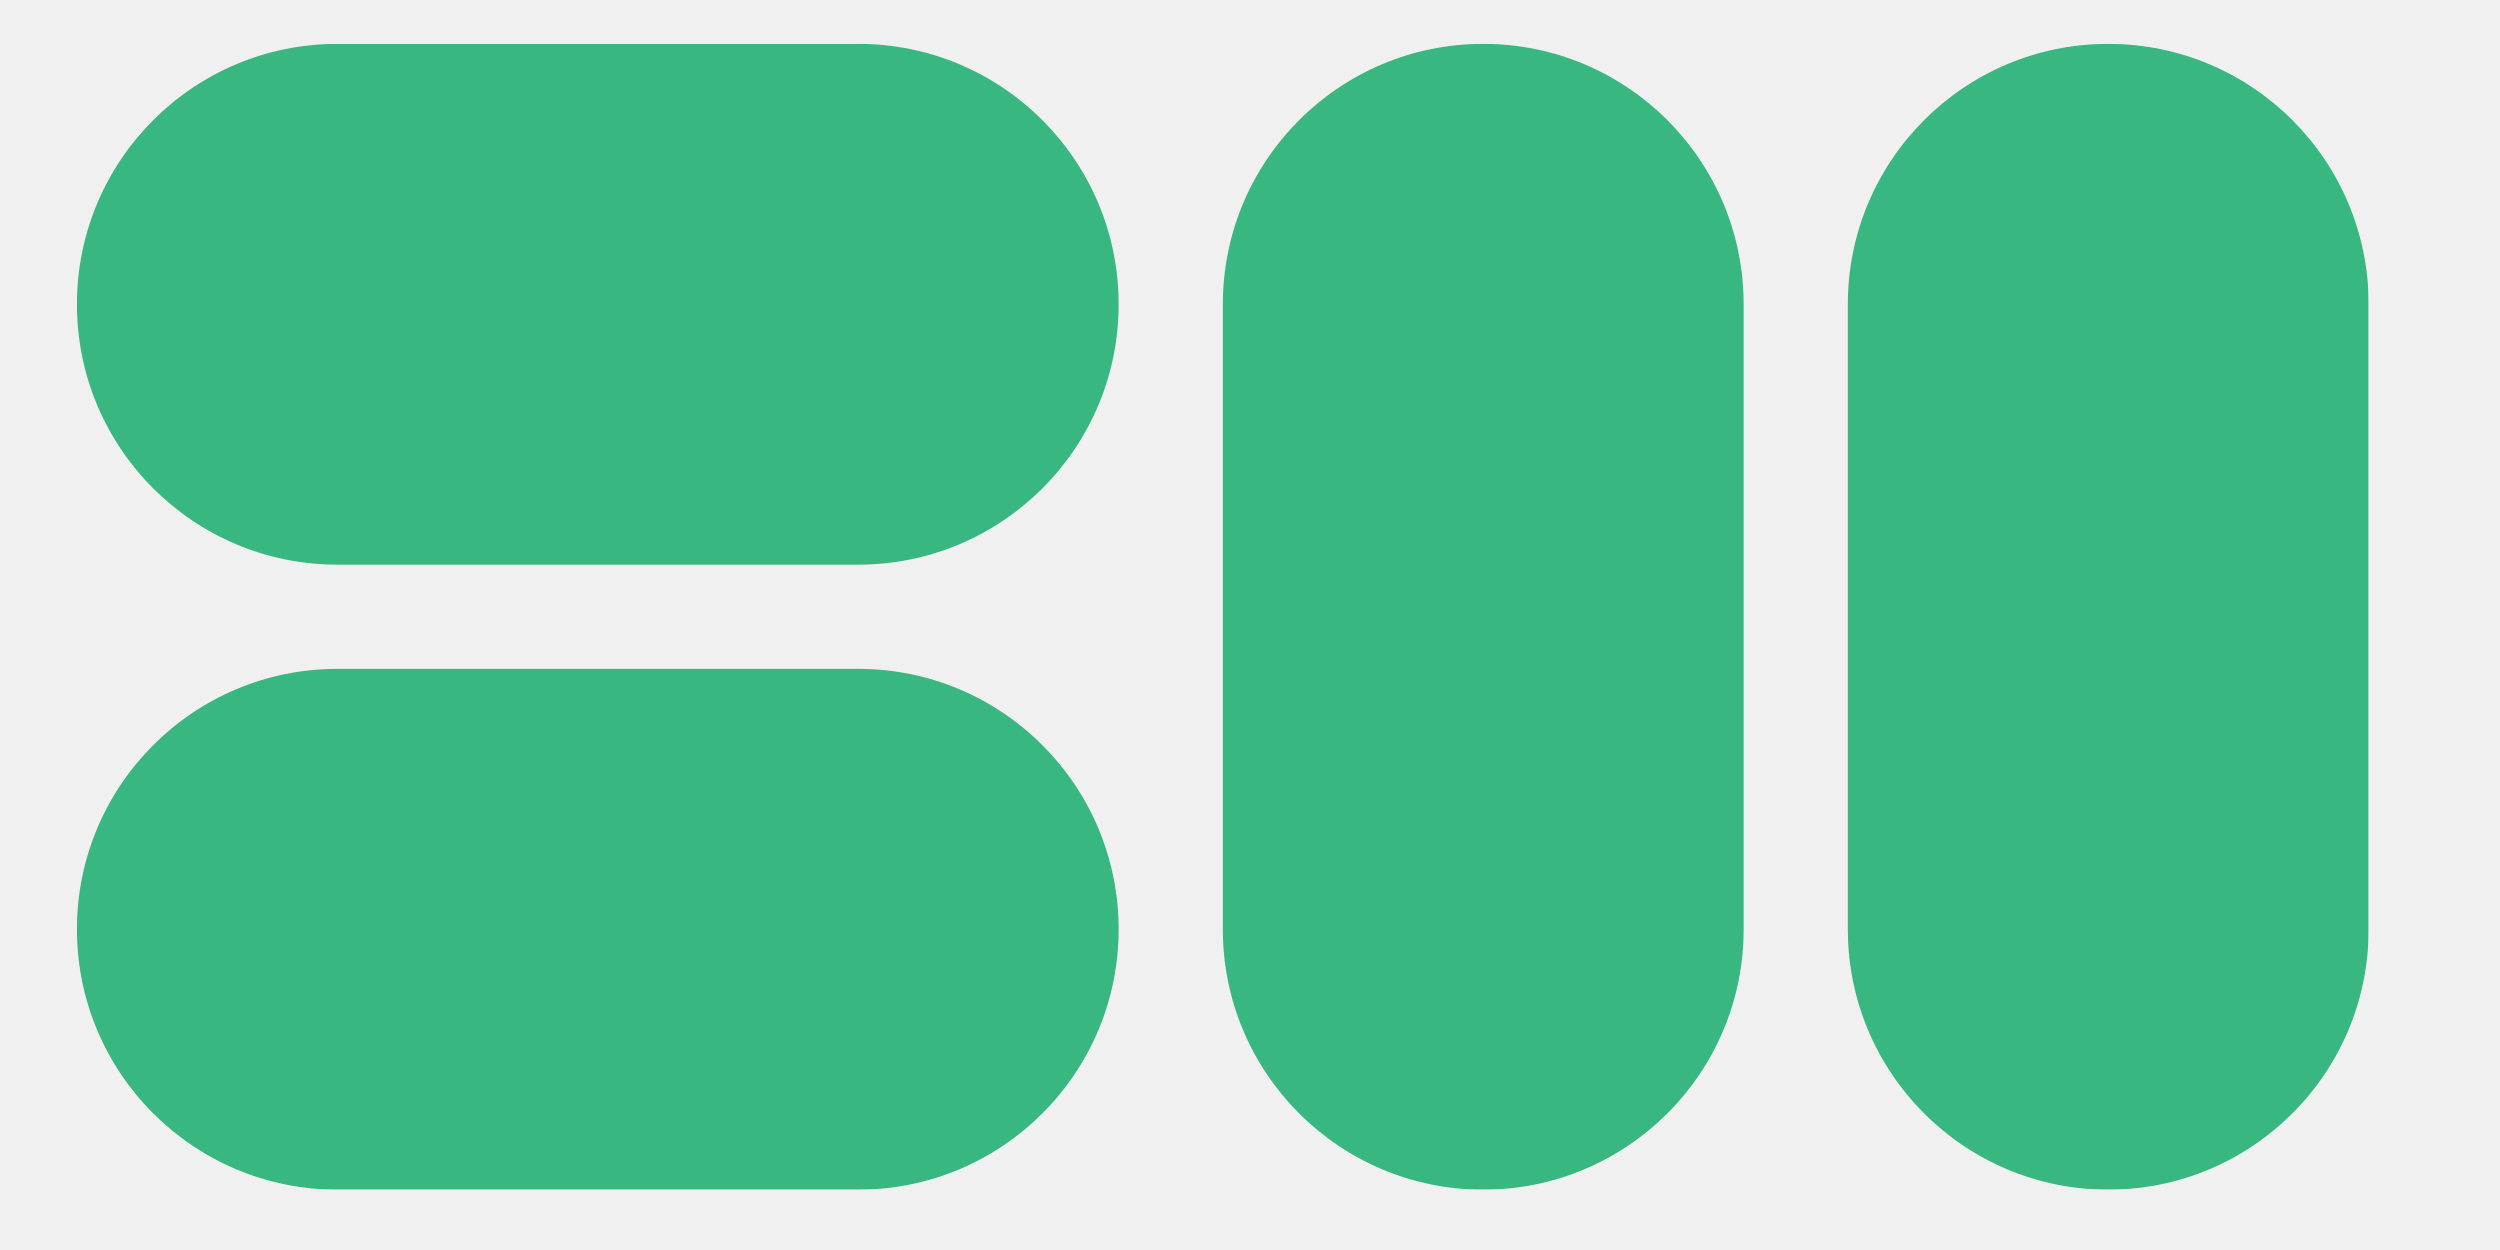
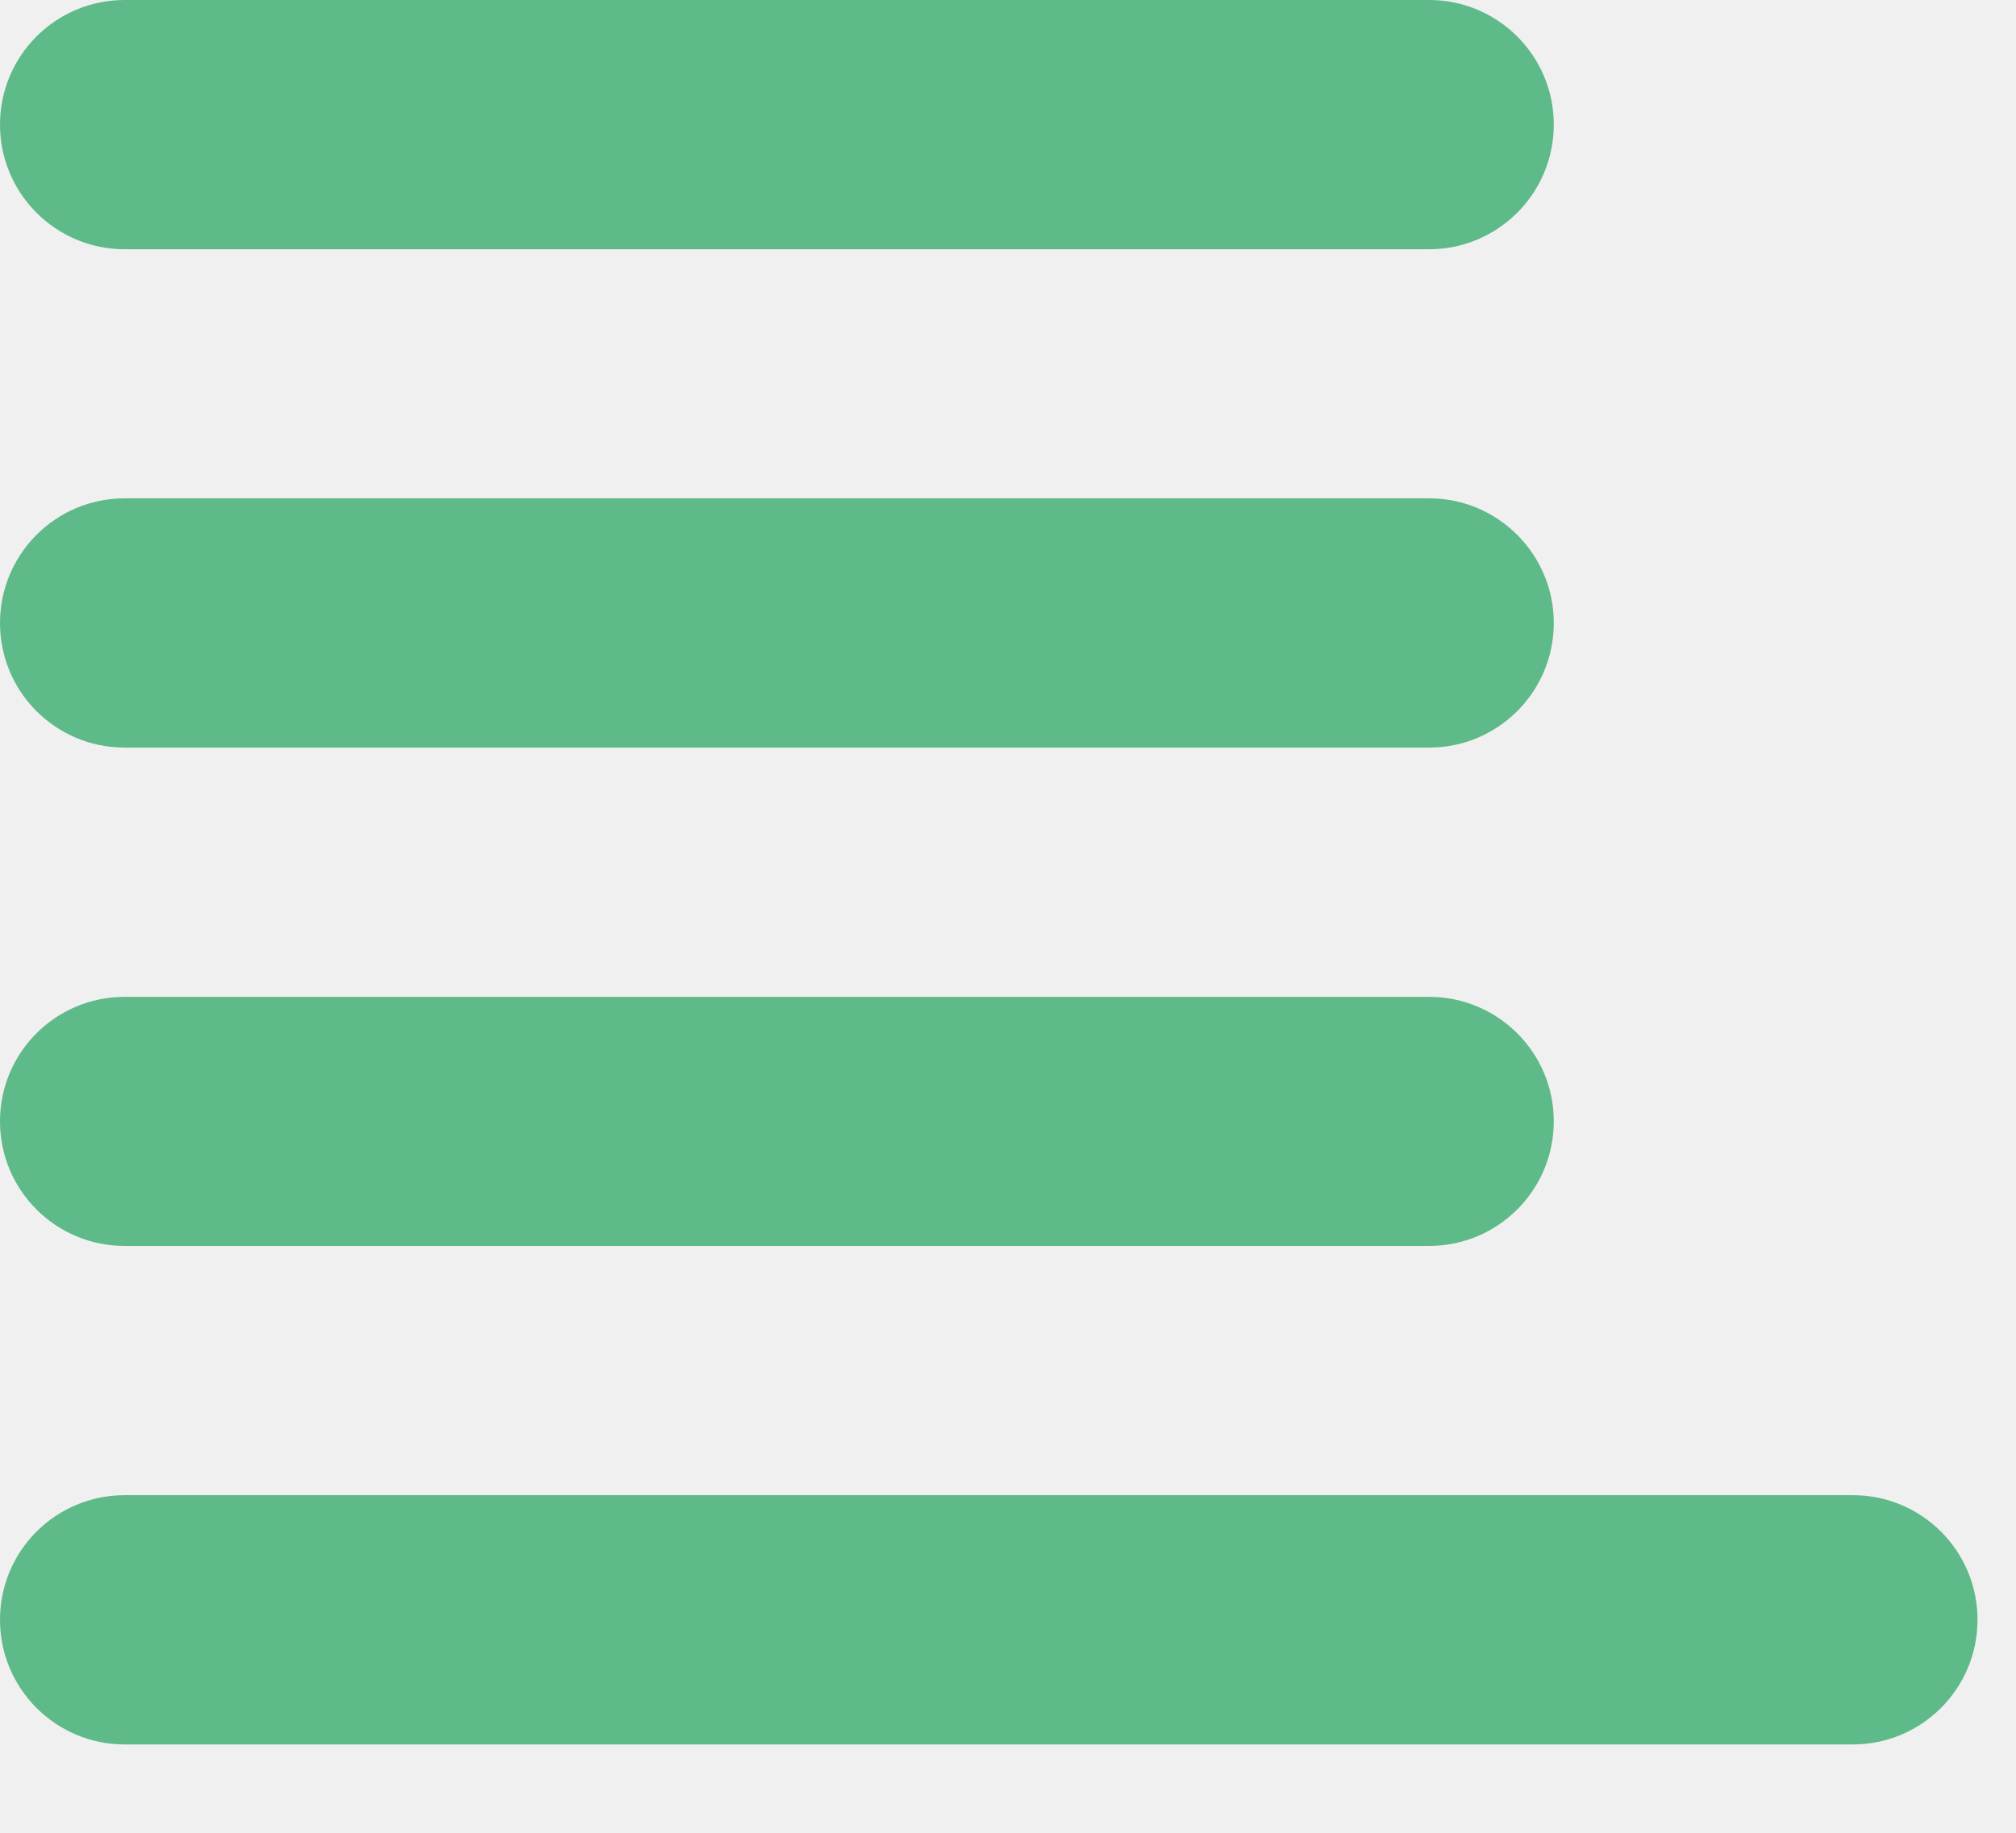
- <svg xmlns="http://www.w3.org/2000/svg" width="22" height="11" viewBox="0 0 22 11" fill="none">
-   <g clip-path="url(#clip0_91_6525)">
-     <mask id="mask0_91_6525" style="mask-type:luminance" maskUnits="userSpaceOnUse" x="0" y="0" width="21" height="11">
-       <path d="M20.844 0.386H0.677V10.469H20.844V0.386Z" fill="white" />
-     </mask>
-     <g mask="url(#mask0_91_6525)">
-       <path d="M7.552 0.386H2.969C1.703 0.386 0.677 1.412 0.677 2.678C0.677 3.943 1.703 4.969 2.969 4.969H7.552C8.818 4.969 9.844 3.943 9.844 2.678C9.844 1.412 8.818 0.386 7.552 0.386Z" fill="#38B781" />
-       <path d="M7.552 5.886H2.969C1.703 5.886 0.677 6.912 0.677 8.178C0.677 9.443 1.703 10.469 2.969 10.469H7.552C8.818 10.469 9.844 9.443 9.844 8.178C9.844 6.912 8.818 5.886 7.552 5.886Z" fill="#38B781" />
-       <path d="M15.344 8.178V2.678C15.344 1.412 14.318 0.386 13.052 0.386C11.787 0.386 10.761 1.412 10.761 2.678V8.178C10.761 9.443 11.787 10.469 13.052 10.469C14.318 10.469 15.344 9.443 15.344 8.178Z" fill="#38B781" />
-       <path d="M20.844 8.178V2.678C20.844 1.412 19.818 0.386 18.552 0.386C17.287 0.386 16.261 1.412 16.261 2.678V8.178C16.261 9.443 17.287 10.469 18.552 10.469C19.818 10.469 20.844 9.443 20.844 8.178Z" fill="#38B781" />
-     </g>
-   </g>
-   <defs>
-     <clipPath id="clip0_91_6525">
-       <rect width="21.083" height="11" fill="white" transform="translate(0.648438)" />
-     </clipPath>
-   </defs>
+ <svg xmlns="http://www.w3.org/2000/svg" width="11" height="10" viewBox="0 0 11 10" fill="none">
+   <path fill-rule="evenodd" clip-rule="evenodd" d="M10.79 8.838C10.79 8.462 10.486 8.158 10.11 8.158H0.68C0.304 8.158 0 8.462 0 8.838C0 9.213 0.304 9.518 0.68 9.518H10.11C10.486 9.518 10.79 9.213 10.79 8.838Z" fill="#5EBA89" />
+   <path fill-rule="evenodd" clip-rule="evenodd" d="M8.478 6.118C8.478 5.743 8.173 5.439 7.798 5.439H0.68C0.304 5.439 0 5.743 0 6.118C0 6.494 0.304 6.798 0.68 6.798H7.798C8.173 6.798 8.478 6.494 8.478 6.118Z" fill="#5EBA89" />
+   <path fill-rule="evenodd" clip-rule="evenodd" d="M8.478 3.399C8.478 3.024 8.173 2.719 7.798 2.719H0.68C0.304 2.719 0 3.024 0 3.399C0 3.775 0.304 4.079 0.68 4.079H7.798C8.173 4.079 8.478 3.775 8.478 3.399Z" fill="#5EBA89" />
+   <path fill-rule="evenodd" clip-rule="evenodd" d="M8.478 0.68C8.478 0.304 8.173 0 7.798 0H0.68C0.304 0 0 0.304 0 0.68C0 1.055 0.304 1.36 0.68 1.36H7.798C8.173 1.36 8.478 1.055 8.478 0.68Z" fill="#5EBA89" />
</svg>
